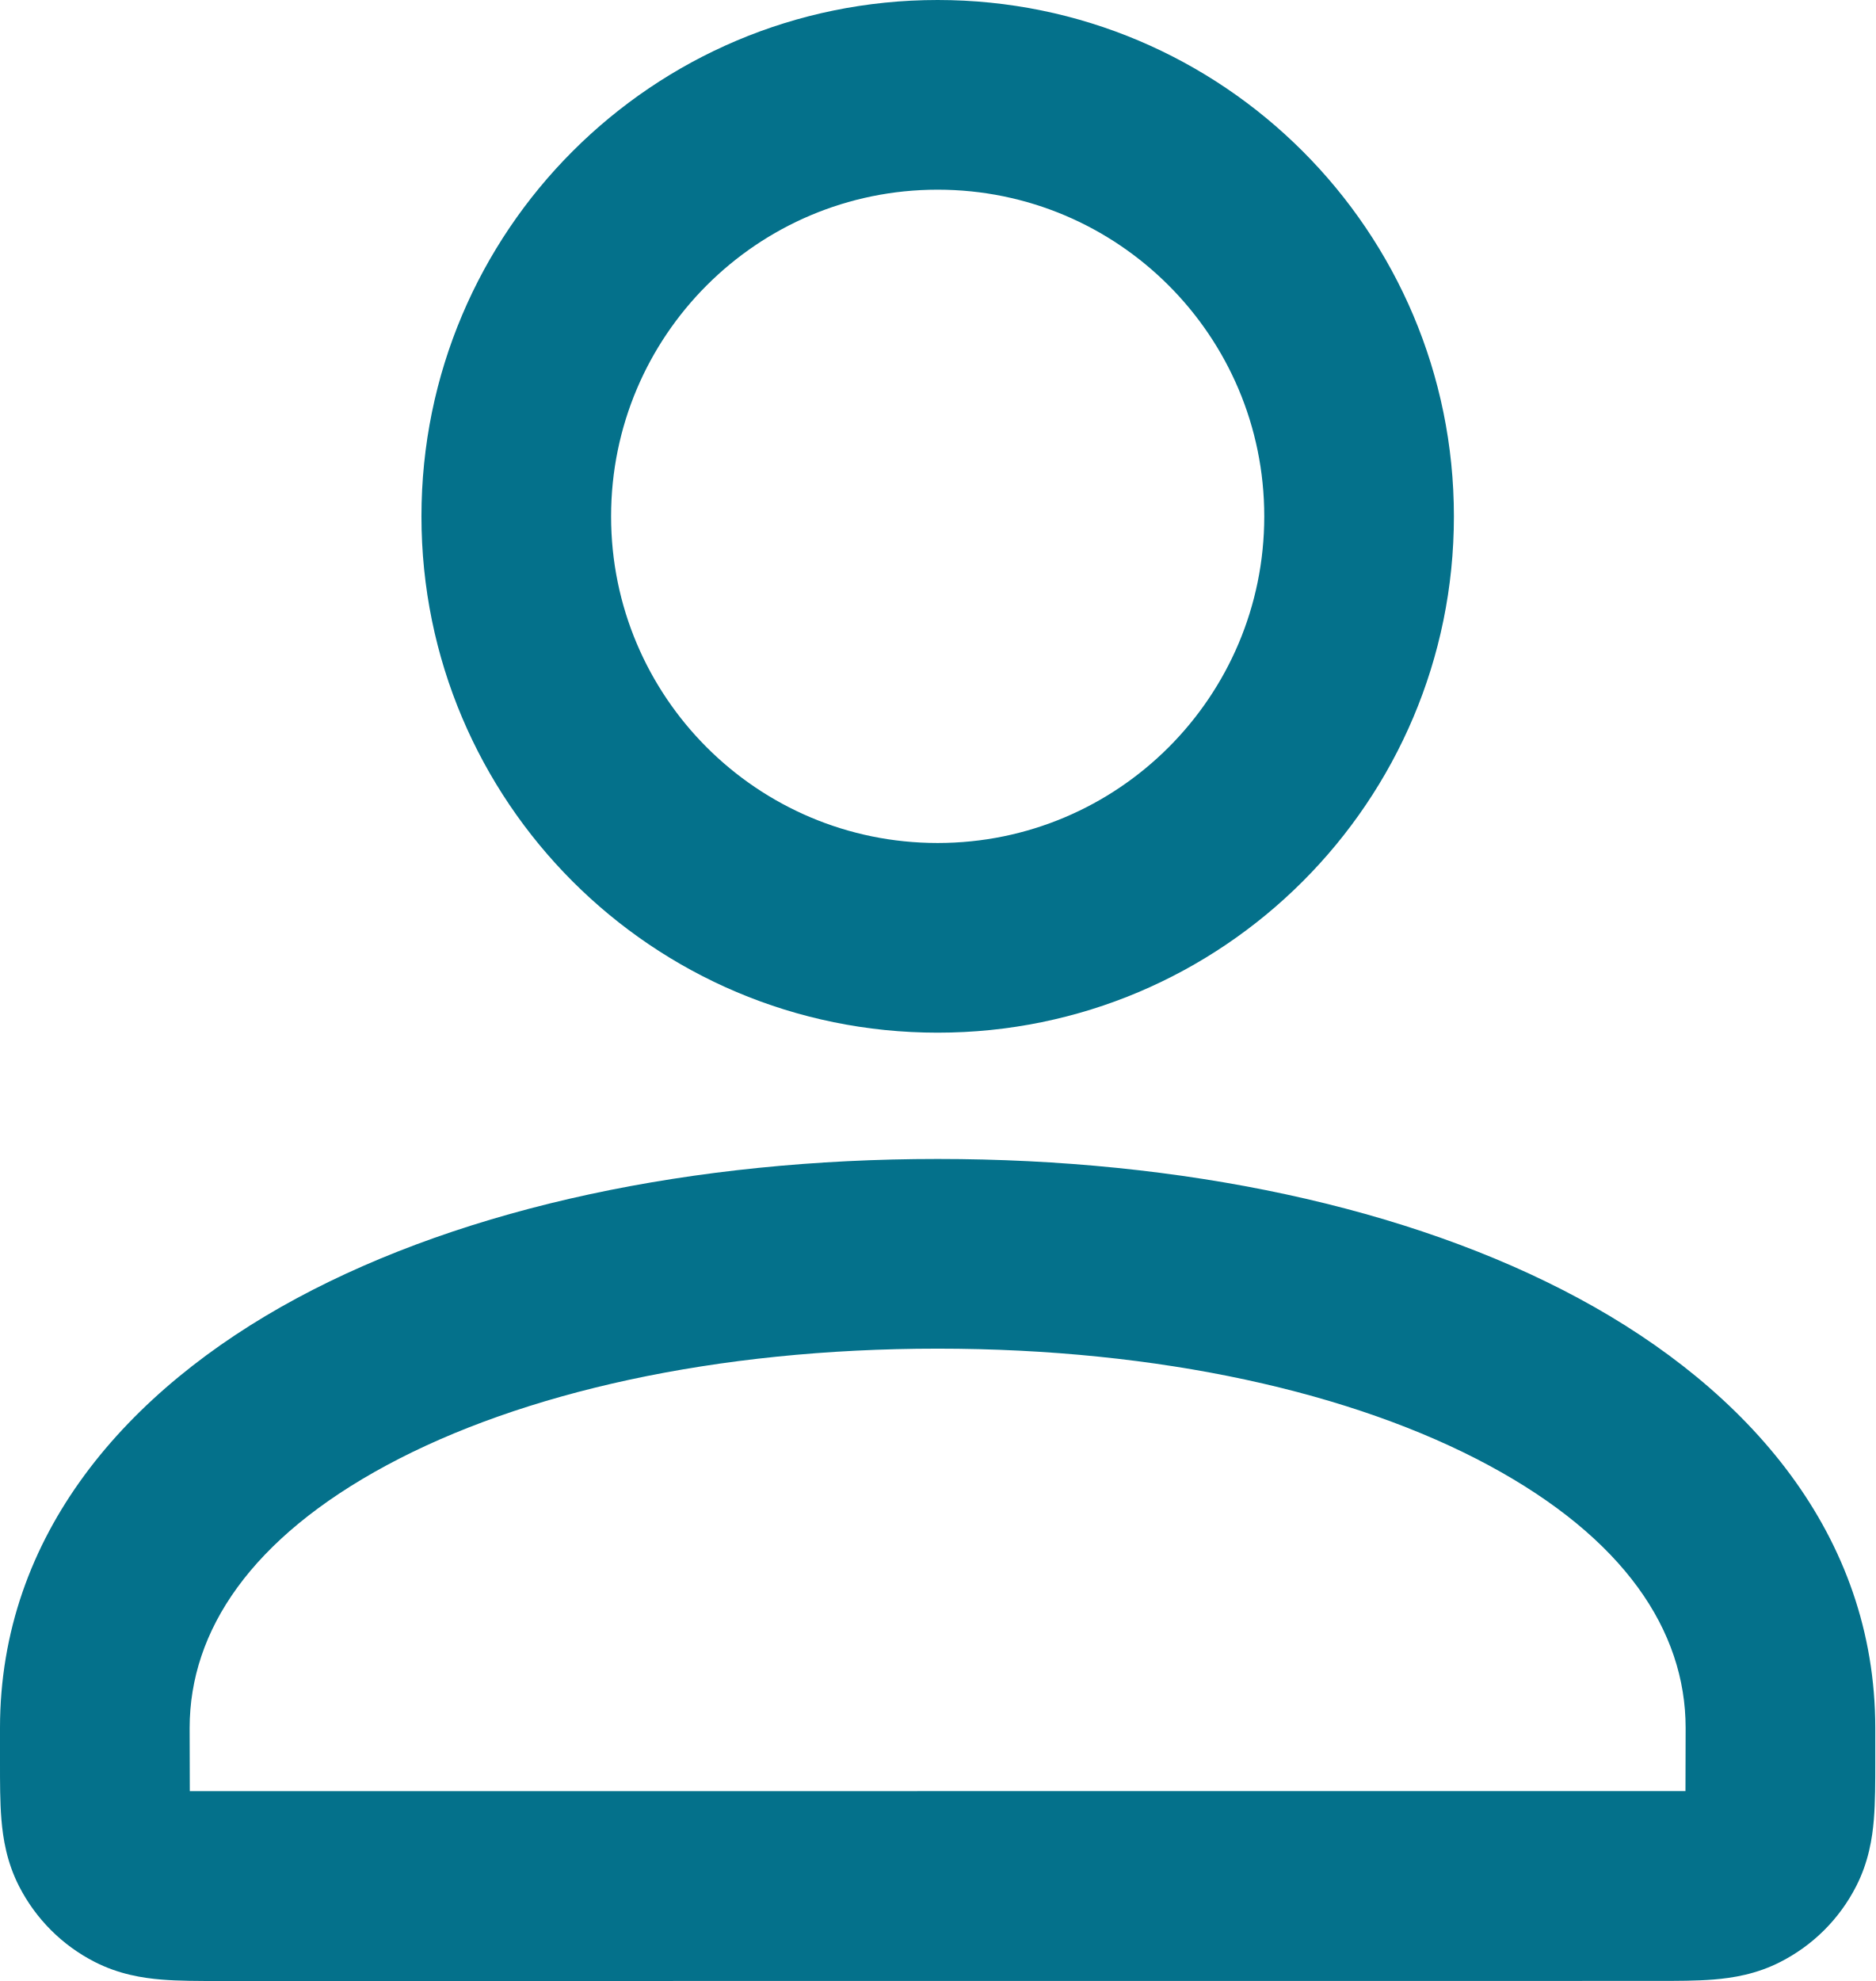
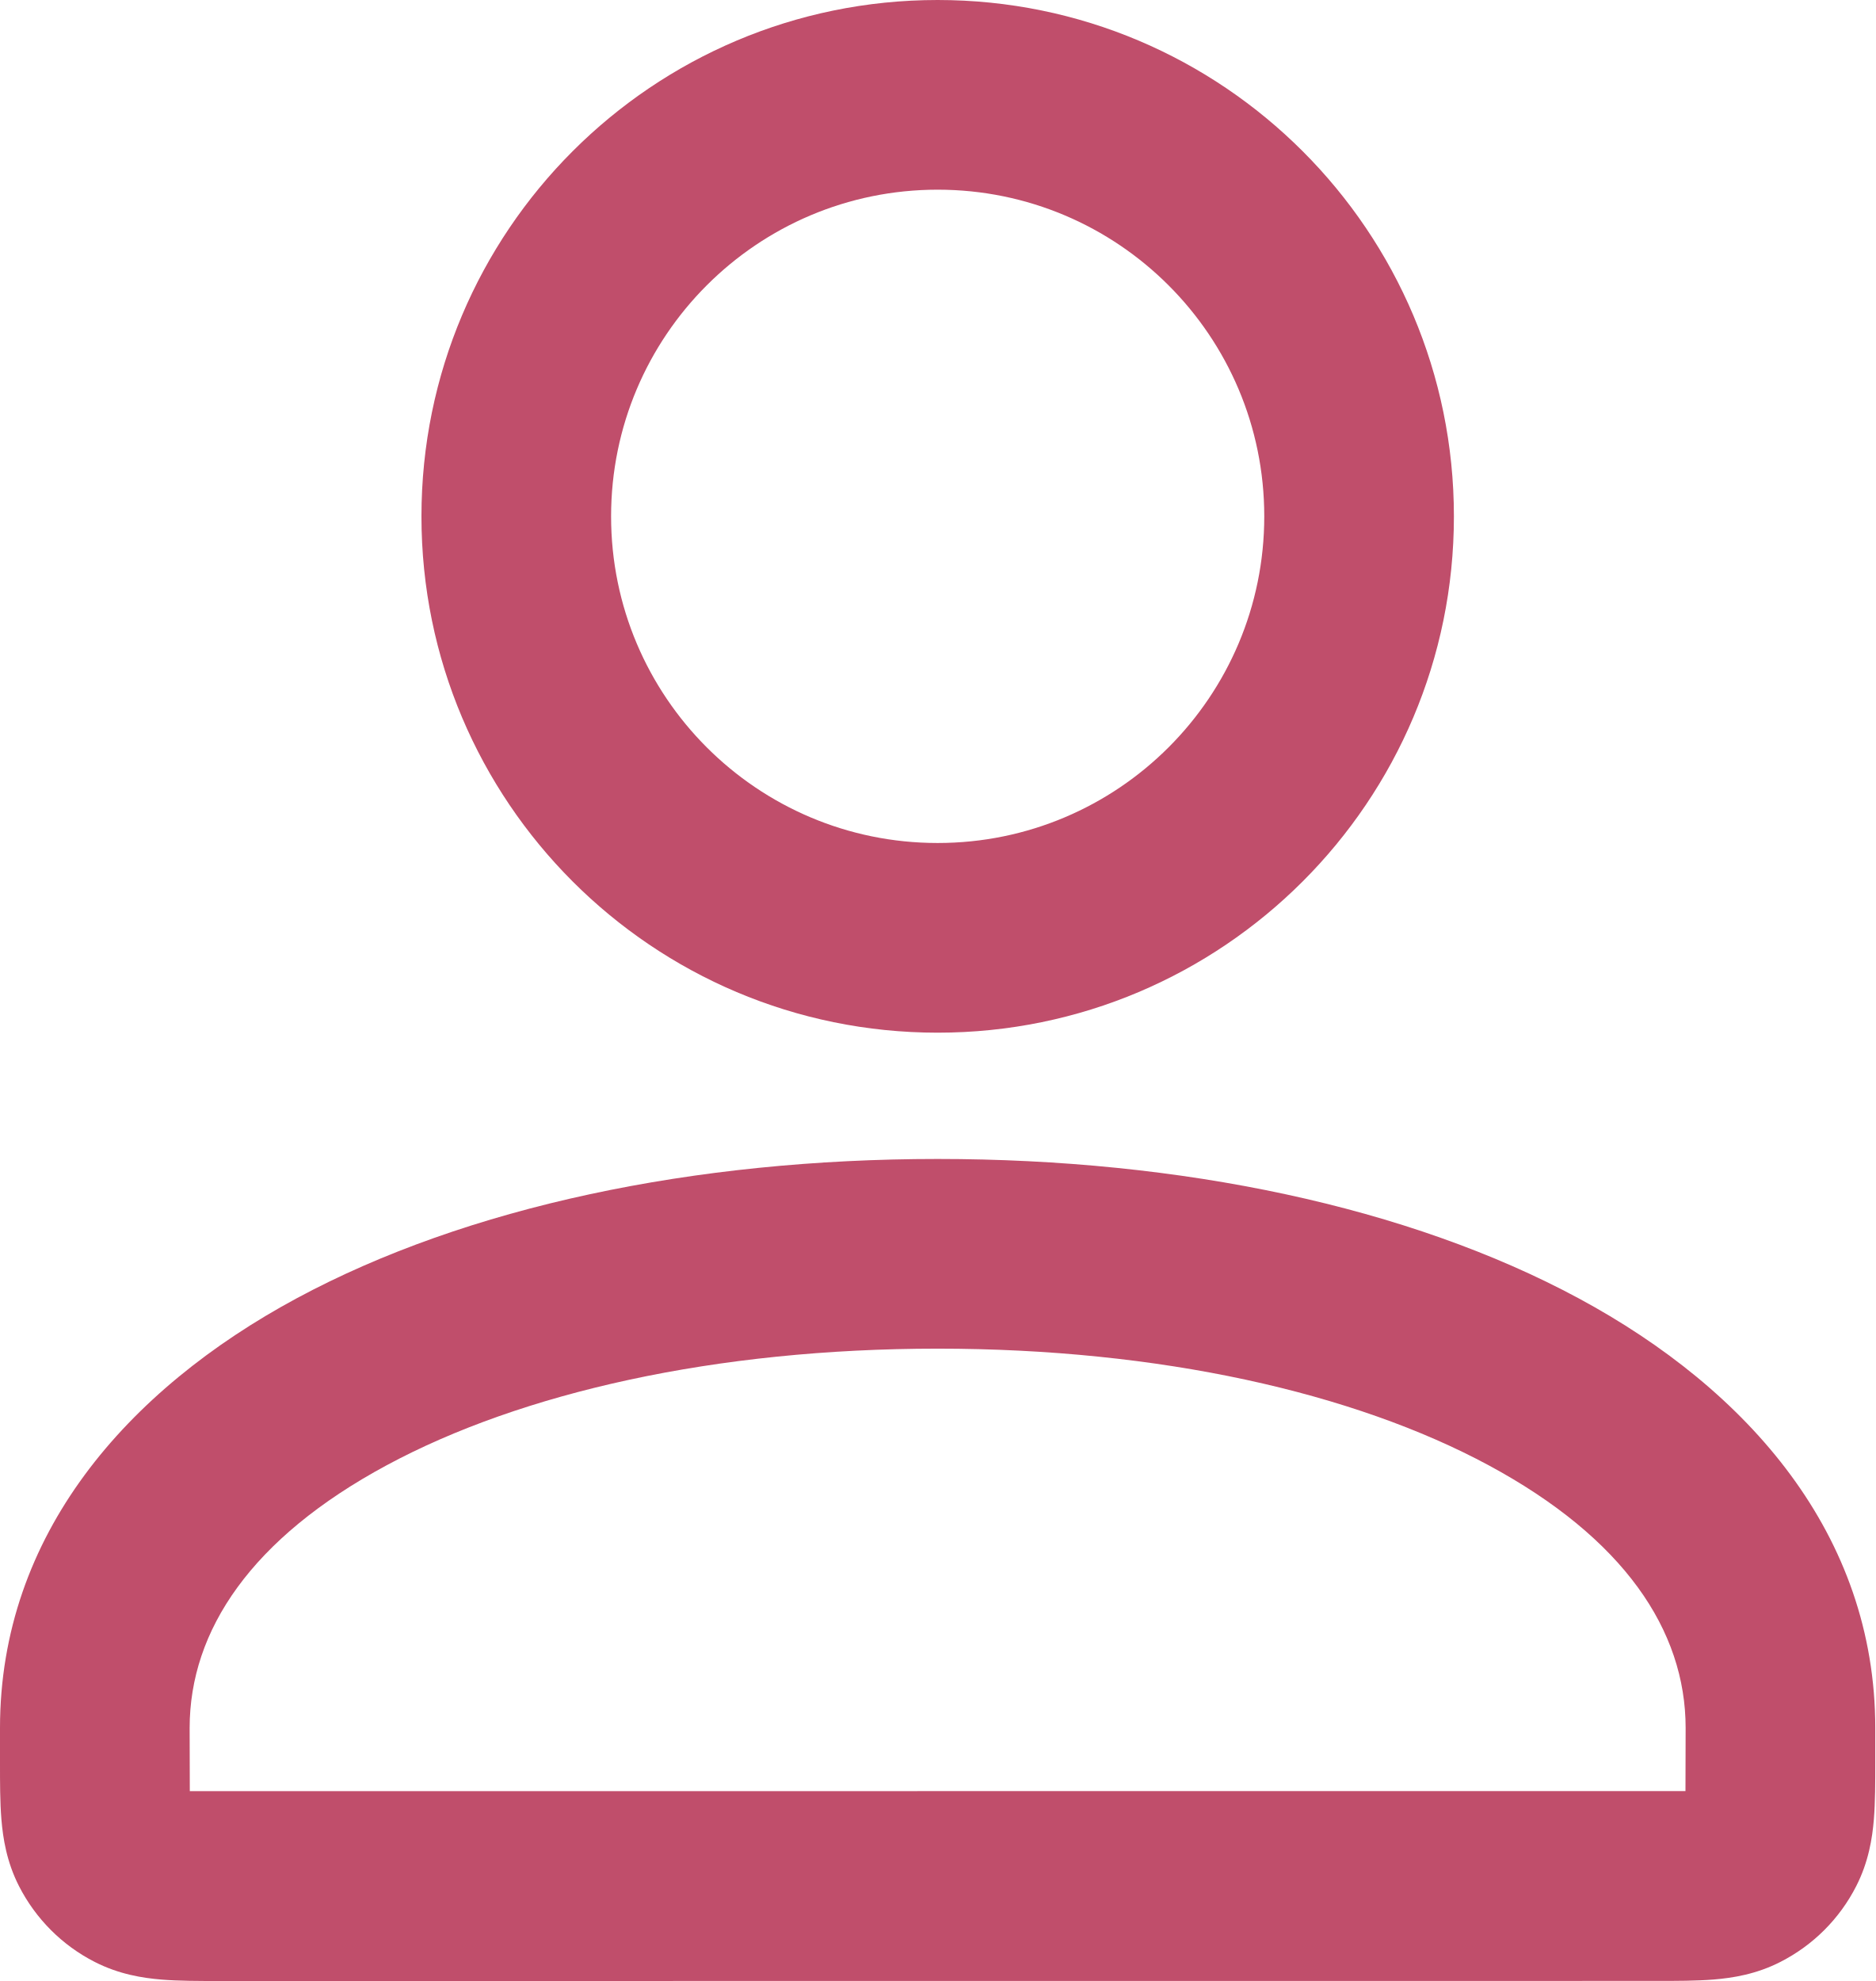
<svg xmlns="http://www.w3.org/2000/svg" preserveAspectRatio="none" overflow="visible" style="display: block;" width="22.724" height="24" viewBox="0 0 22.724 24" fill="none">
  <g id="Group">
-     <path id="Vector" fill-rule="evenodd" clip-rule="evenodd" d="M11.362 0C7.907 0 5.107 2.801 5.107 6.256C5.107 9.71 7.907 12.511 11.362 12.511C14.817 12.511 17.618 9.71 17.618 6.256C17.618 2.801 14.817 0 11.362 0ZM7.405 6.256C7.405 4.07 9.176 2.298 11.362 2.298C13.548 2.298 15.32 4.07 15.32 6.256C15.32 8.441 13.548 10.213 11.362 10.213C9.176 10.213 7.405 8.441 7.405 6.256Z" fill="#04718B" />
-     <path id="Vector_2" fill-rule="evenodd" clip-rule="evenodd" d="M11.362 14.041C8.411 14.041 5.656 14.619 3.595 15.729C1.536 16.838 3.63745e-06 18.594 3.63745e-06 20.935V21.353C-3.46618e-05 21.592 -7.28871e-05 21.834 0.017 22.041C0.036 22.272 0.081 22.558 0.23 22.85C0.432 23.246 0.754 23.569 1.15 23.77C1.442 23.919 1.728 23.964 1.959 23.983C2.166 24 2.409 24 2.647 24L20.078 23.999C20.316 23.999 20.558 23.999 20.766 23.982C20.997 23.963 21.283 23.918 21.574 23.769C21.971 23.567 22.293 23.245 22.494 22.849C22.643 22.557 22.688 22.271 22.707 22.041C22.724 21.833 22.724 21.59 22.724 21.352V20.935C22.724 18.594 21.188 16.838 19.129 15.729C17.068 14.619 14.314 14.041 11.362 14.041ZM2.298 20.935C2.298 19.751 3.048 18.634 4.685 17.752C6.321 16.871 8.673 16.339 11.362 16.339C14.051 16.339 16.403 16.871 18.039 17.752C19.676 18.634 20.426 19.751 20.426 20.935L20.424 21.699L2.3 21.7L2.298 20.935Z" fill="#04718B" />
+     <path id="Vector" fill-rule="evenodd" clip-rule="evenodd" d="M11.362 0C7.907 0 5.107 2.801 5.107 6.256C5.107 9.71 7.907 12.511 11.362 12.511C14.817 12.511 17.618 9.71 17.618 6.256C17.618 2.801 14.817 0 11.362 0ZM7.405 6.256C7.405 4.07 9.176 2.298 11.362 2.298C13.548 2.298 15.32 4.07 15.32 6.256C15.32 8.441 13.548 10.213 11.362 10.213C9.176 10.213 7.405 8.441 7.405 6.256Z" fill="#C04E6B" />
+     <path id="Vector_2" fill-rule="evenodd" clip-rule="evenodd" d="M11.362 14.041C8.411 14.041 5.656 14.619 3.595 15.729C1.536 16.838 3.63745e-06 18.594 3.63745e-06 20.935V21.353C-3.46618e-05 21.592 -7.28871e-05 21.834 0.017 22.041C0.036 22.272 0.081 22.558 0.23 22.85C0.432 23.246 0.754 23.569 1.15 23.77C1.442 23.919 1.728 23.964 1.959 23.983C2.166 24 2.409 24 2.647 24L20.078 23.999C20.316 23.999 20.558 23.999 20.766 23.982C20.997 23.963 21.283 23.918 21.574 23.769C21.971 23.567 22.293 23.245 22.494 22.849C22.643 22.557 22.688 22.271 22.707 22.041C22.724 21.833 22.724 21.59 22.724 21.352V20.935C22.724 18.594 21.188 16.838 19.129 15.729C17.068 14.619 14.314 14.041 11.362 14.041ZM2.298 20.935C2.298 19.751 3.048 18.634 4.685 17.752C6.321 16.871 8.673 16.339 11.362 16.339C14.051 16.339 16.403 16.871 18.039 17.752C19.676 18.634 20.426 19.751 20.426 20.935L20.424 21.699L2.3 21.7L2.298 20.935Z" fill="#C04E6B" />
  </g>
</svg>
